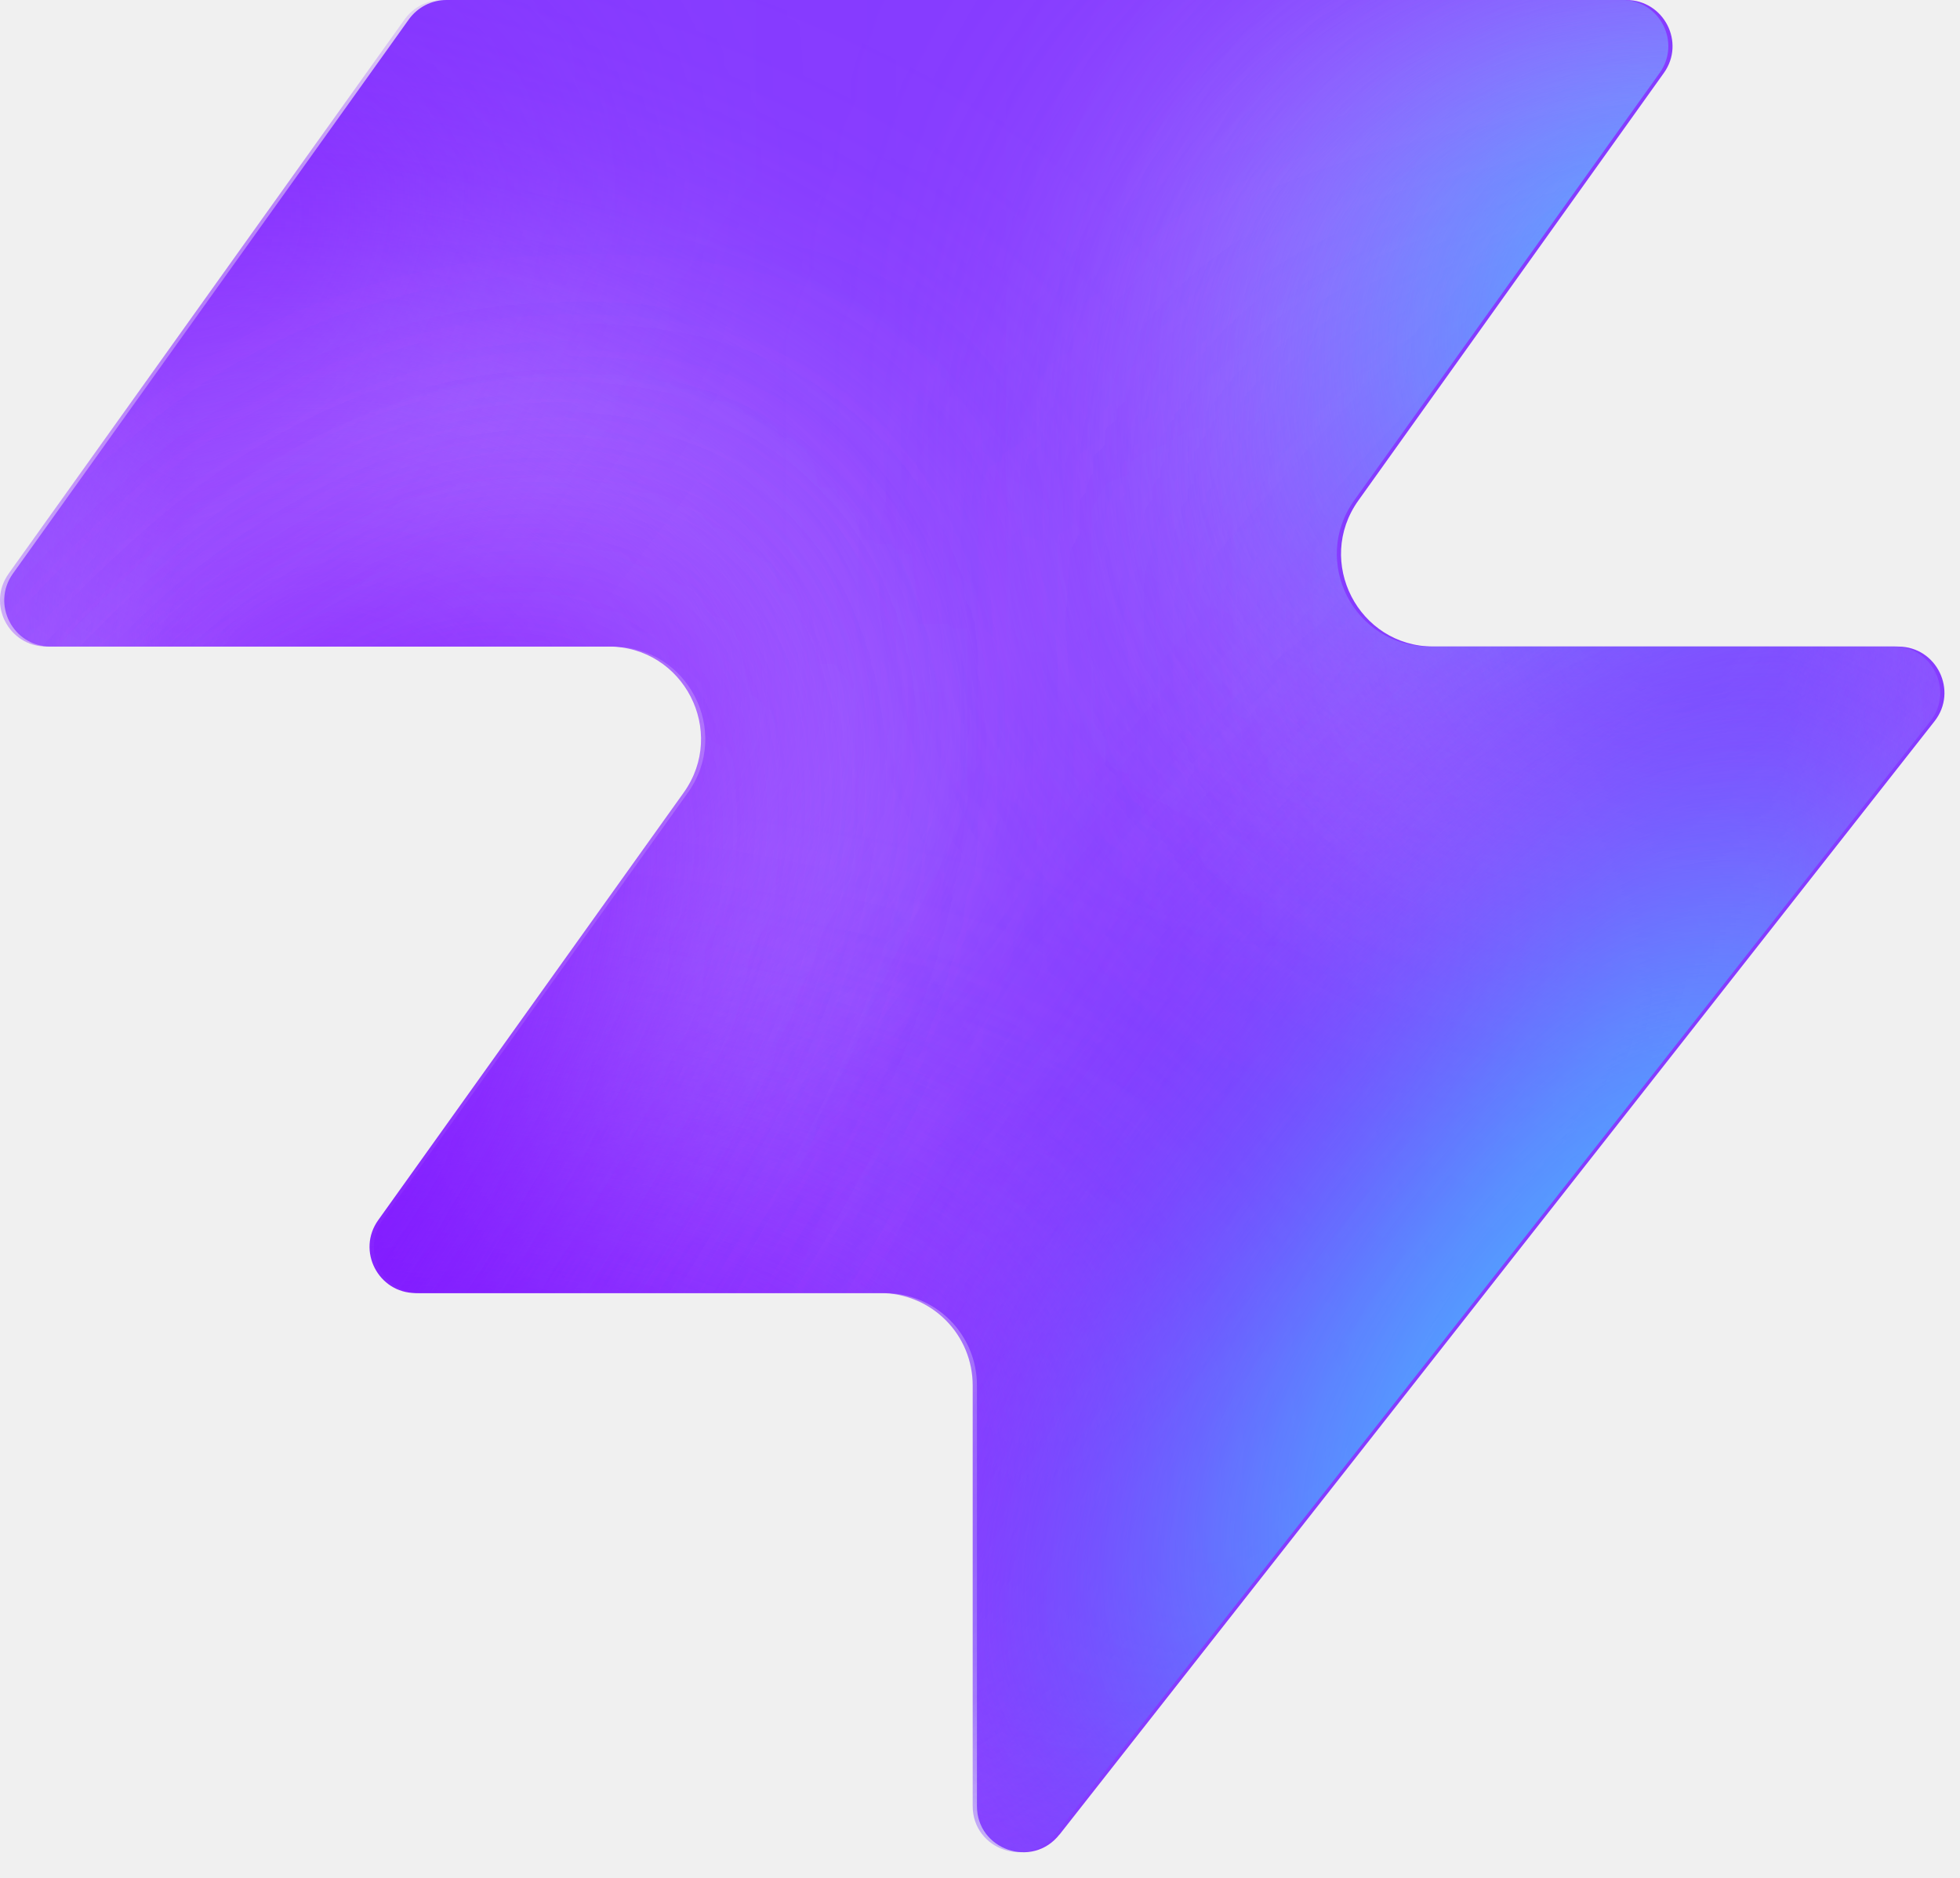
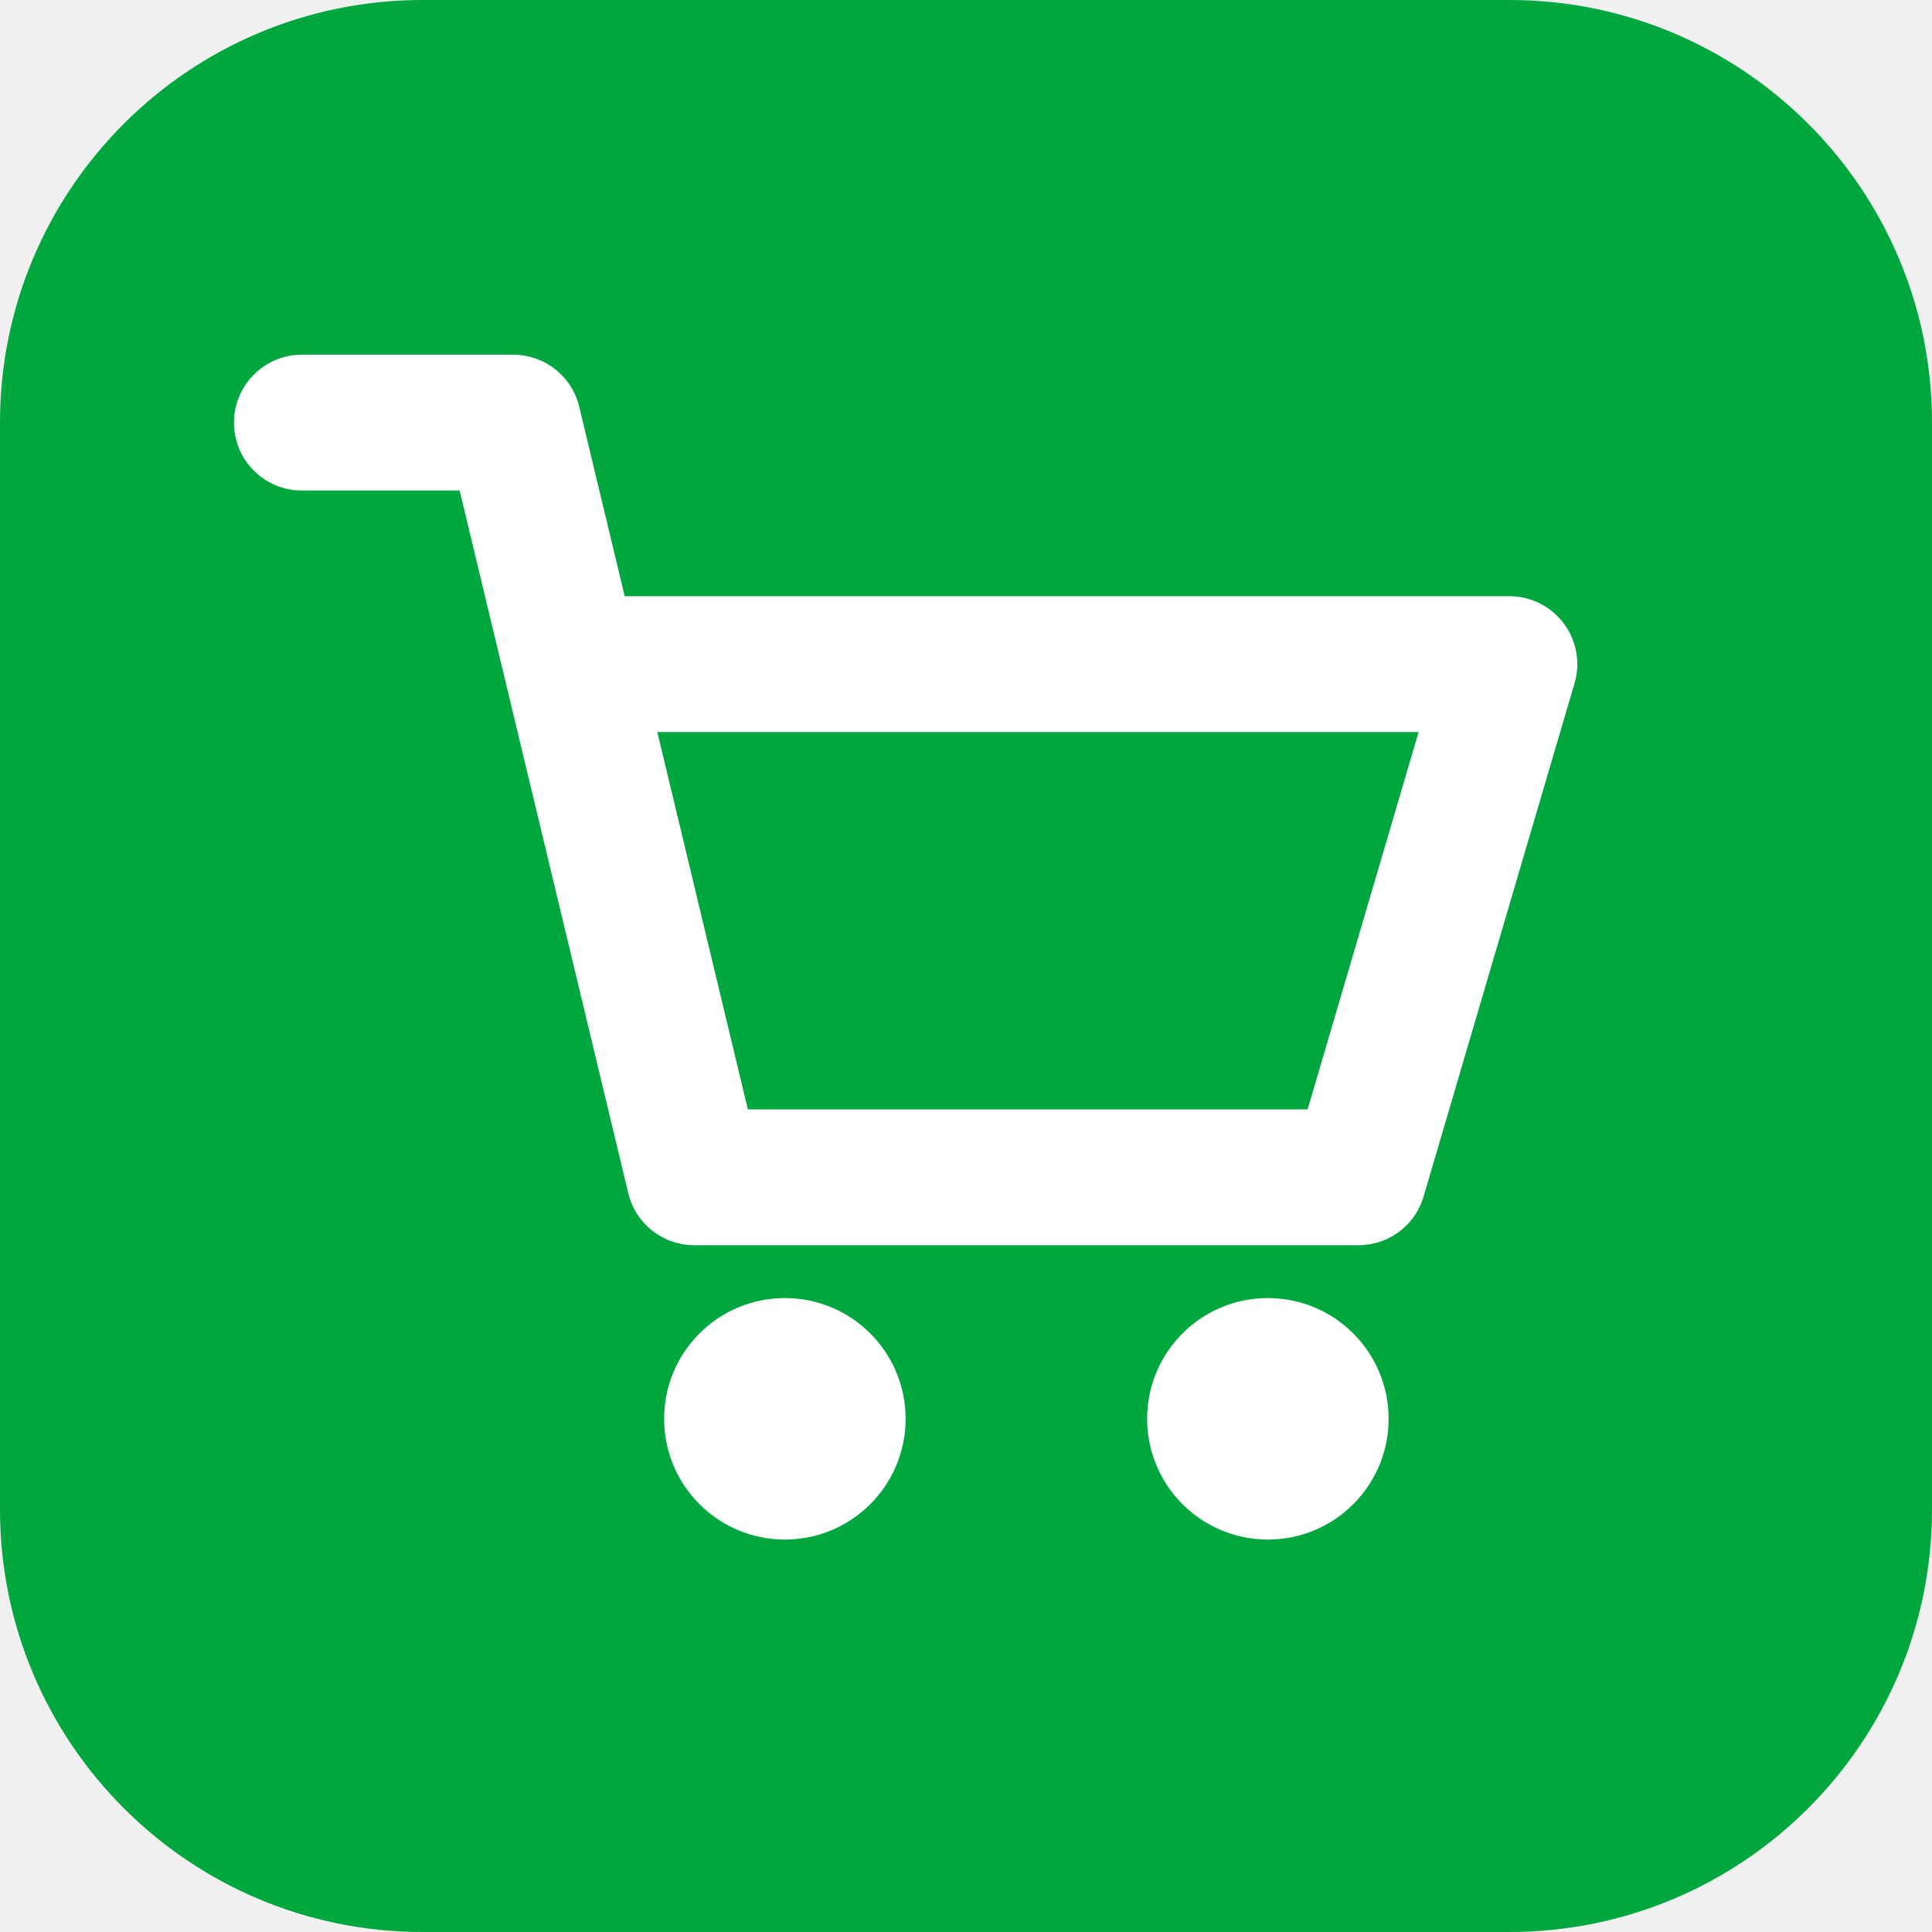
- <svg xmlns="http://www.w3.org/2000/svg" width="48" height="46" fill="none" viewBox="0 0 48 46">
-   <path fill="#863bff" d="M25.946 44.938c-.664.845-2.021.375-2.021-.698V33.937a2.26 2.26 0 0 0-2.262-2.262H10.287c-.92 0-1.456-1.04-.92-1.788l7.48-10.471c1.07-1.497 0-3.578-1.842-3.578H1.237c-.92 0-1.456-1.04-.92-1.788L10.013.474c.214-.297.556-.474.92-.474h28.894c.92 0 1.456 1.04.92 1.788l-7.48 10.471c-1.07 1.498 0 3.579 1.842 3.579h11.377c.943 0 1.473 1.088.89 1.83L25.947 44.94z" style="fill:#863bff;fill:color(display-p3 .525 .23 1);fill-opacity:1" />
-   <mask id="a" width="48" height="46" x="0" y="0" maskUnits="userSpaceOnUse" style="mask-type:alpha">
-     <path fill="#000" d="M25.842 44.938c-.664.844-2.021.375-2.021-.698V33.937a2.26 2.26 0 0 0-2.262-2.262H10.183c-.92 0-1.456-1.04-.92-1.788l7.48-10.471c1.07-1.498 0-3.579-1.842-3.579H1.133c-.92 0-1.456-1.04-.92-1.787L9.91.473c.214-.297.556-.474.92-.474h28.894c.92 0 1.456 1.04.92 1.788l-7.48 10.471c-1.07 1.498 0 3.578 1.842 3.578h11.377c.943 0 1.473 1.088.89 1.832L25.843 44.94z" style="fill:#000;fill-opacity:1" />
-   </mask>
-   <g mask="url(#a)">
-     <g filter="url(#b)">
-       <ellipse cx="5.508" cy="14.704" fill="#ede6ff" rx="5.508" ry="14.704" style="fill:#ede6ff;fill:color(display-p3 .927 .903 1);fill-opacity:1" transform="matrix(.00324 1 1 -.00324 -4.47 31.516)" />
-     </g>
-     <g filter="url(#c)">
-       <ellipse cx="10.399" cy="29.851" fill="#ede6ff" rx="10.399" ry="29.851" style="fill:#ede6ff;fill:color(display-p3 .927 .903 1);fill-opacity:1" transform="matrix(.00324 1 1 -.00324 -39.328 7.883)" />
-     </g>
-     <g filter="url(#d)">
-       <ellipse cx="5.508" cy="30.487" fill="#7e14ff" rx="5.508" ry="30.487" style="fill:#7e14ff;fill:color(display-p3 .492 .077 1);fill-opacity:1" transform="rotate(89.814 -25.913 -14.639)scale(1 -1)" />
-     </g>
-     <g filter="url(#e)">
-       <ellipse cx="5.508" cy="30.599" fill="#7e14ff" rx="5.508" ry="30.599" style="fill:#7e14ff;fill:color(display-p3 .492 .077 1);fill-opacity:1" transform="rotate(89.814 -32.644 -3.334)scale(1 -1)" />
-     </g>
-     <g filter="url(#f)">
-       <ellipse cx="5.508" cy="30.599" fill="#7e14ff" rx="5.508" ry="30.599" style="fill:#7e14ff;fill:color(display-p3 .492 .077 1);fill-opacity:1" transform="matrix(.00324 1 1 -.00324 -34.34 30.47)" />
-     </g>
-     <g filter="url(#g)">
-       <ellipse cx="14.072" cy="22.078" fill="#ede6ff" rx="14.072" ry="22.078" style="fill:#ede6ff;fill:color(display-p3 .927 .903 1);fill-opacity:1" transform="rotate(93.35 24.506 48.493)scale(-1 1)" />
-     </g>
-     <g filter="url(#h)">
-       <ellipse cx="3.47" cy="21.501" fill="#7e14ff" rx="3.47" ry="21.501" style="fill:#7e14ff;fill:color(display-p3 .492 .077 1);fill-opacity:1" transform="rotate(89.009 28.708 47.59)scale(-1 1)" />
-     </g>
-     <g filter="url(#i)">
-       <ellipse cx="3.47" cy="21.501" fill="#7e14ff" rx="3.47" ry="21.501" style="fill:#7e14ff;fill:color(display-p3 .492 .077 1);fill-opacity:1" transform="rotate(89.009 28.708 47.59)scale(-1 1)" />
-     </g>
-     <g filter="url(#j)">
-       <ellipse cx=".387" cy="8.972" fill="#7e14ff" rx="4.407" ry="29.108" style="fill:#7e14ff;fill:color(display-p3 .492 .077 1);fill-opacity:1" transform="rotate(39.51 .387 8.972)" />
-     </g>
-     <g filter="url(#k)">
-       <ellipse cx="47.523" cy="-6.092" fill="#7e14ff" rx="4.407" ry="29.108" style="fill:#7e14ff;fill:color(display-p3 .492 .077 1);fill-opacity:1" transform="rotate(37.892 47.523 -6.092)" />
-     </g>
-     <g filter="url(#l)">
-       <ellipse cx="41.412" cy="6.333" fill="#47bfff" rx="5.971" ry="9.665" style="fill:#47bfff;fill:color(display-p3 .28 .748 1);fill-opacity:1" transform="rotate(37.892 41.412 6.333)" />
-     </g>
-     <g filter="url(#m)">
-       <ellipse cx="-1.879" cy="38.332" fill="#7e14ff" rx="4.407" ry="29.108" style="fill:#7e14ff;fill:color(display-p3 .492 .077 1);fill-opacity:1" transform="rotate(37.892 -1.88 38.332)" />
-     </g>
-     <g filter="url(#n)">
-       <ellipse cx="-1.879" cy="38.332" fill="#7e14ff" rx="4.407" ry="29.108" style="fill:#7e14ff;fill:color(display-p3 .492 .077 1);fill-opacity:1" transform="rotate(37.892 -1.88 38.332)" />
-     </g>
-     <g filter="url(#o)">
-       <ellipse cx="35.651" cy="29.907" fill="#7e14ff" rx="4.407" ry="29.108" style="fill:#7e14ff;fill:color(display-p3 .492 .077 1);fill-opacity:1" transform="rotate(37.892 35.651 29.907)" />
-     </g>
-     <g filter="url(#p)">
-       <ellipse cx="38.418" cy="32.4" fill="#47bfff" rx="5.971" ry="15.297" style="fill:#47bfff;fill:color(display-p3 .28 .748 1);fill-opacity:1" transform="rotate(37.892 38.418 32.4)" />
-     </g>
+ <svg xmlns="http://www.w3.org/2000/svg" viewBox="0 0 64 64">
+   <rect width="64" height="64" rx="14" fill="#00a63e" />
+   <g fill="none" stroke="#fff" stroke-width="4.5" stroke-linecap="round" stroke-linejoin="round">
+     <path d="M10 14h7l6 25h22l5-17H19" />
  </g>
-   <defs>
-     <filter id="b" width="60.045" height="41.654" x="-19.77" y="16.149" color-interpolation-filters="sRGB" filterUnits="userSpaceOnUse">
-       <feFlood flood-opacity="0" result="BackgroundImageFix" />
-       <feBlend in="SourceGraphic" in2="BackgroundImageFix" result="shape" />
-       <feGaussianBlur result="effect1_foregroundBlur_2002_17158" stdDeviation="7.659" />
-     </filter>
-     <filter id="c" width="90.34" height="51.437" x="-54.613" y="-7.533" color-interpolation-filters="sRGB" filterUnits="userSpaceOnUse">
-       <feFlood flood-opacity="0" result="BackgroundImageFix" />
-       <feBlend in="SourceGraphic" in2="BackgroundImageFix" result="shape" />
-       <feGaussianBlur result="effect1_foregroundBlur_2002_17158" stdDeviation="7.659" />
-     </filter>
-     <filter id="d" width="79.355" height="29.4" x="-49.64" y="2.03" color-interpolation-filters="sRGB" filterUnits="userSpaceOnUse">
-       <feFlood flood-opacity="0" result="BackgroundImageFix" />
-       <feBlend in="SourceGraphic" in2="BackgroundImageFix" result="shape" />
-       <feGaussianBlur result="effect1_foregroundBlur_2002_17158" stdDeviation="4.596" />
-     </filter>
-     <filter id="e" width="79.579" height="29.4" x="-45.045" y="20.029" color-interpolation-filters="sRGB" filterUnits="userSpaceOnUse">
-       <feFlood flood-opacity="0" result="BackgroundImageFix" />
-       <feBlend in="SourceGraphic" in2="BackgroundImageFix" result="shape" />
-       <feGaussianBlur result="effect1_foregroundBlur_2002_17158" stdDeviation="4.596" />
-     </filter>
-     <filter id="f" width="79.579" height="29.4" x="-43.513" y="21.178" color-interpolation-filters="sRGB" filterUnits="userSpaceOnUse">
-       <feFlood flood-opacity="0" result="BackgroundImageFix" />
-       <feBlend in="SourceGraphic" in2="BackgroundImageFix" result="shape" />
-       <feGaussianBlur result="effect1_foregroundBlur_2002_17158" stdDeviation="4.596" />
-     </filter>
-     <filter id="g" width="74.749" height="58.852" x="15.756" y="-17.901" color-interpolation-filters="sRGB" filterUnits="userSpaceOnUse">
-       <feFlood flood-opacity="0" result="BackgroundImageFix" />
-       <feBlend in="SourceGraphic" in2="BackgroundImageFix" result="shape" />
-       <feGaussianBlur result="effect1_foregroundBlur_2002_17158" stdDeviation="7.659" />
-     </filter>
-     <filter id="h" width="61.377" height="25.362" x="23.548" y="2.284" color-interpolation-filters="sRGB" filterUnits="userSpaceOnUse">
-       <feFlood flood-opacity="0" result="BackgroundImageFix" />
-       <feBlend in="SourceGraphic" in2="BackgroundImageFix" result="shape" />
-       <feGaussianBlur result="effect1_foregroundBlur_2002_17158" stdDeviation="4.596" />
-     </filter>
-     <filter id="i" width="61.377" height="25.362" x="23.548" y="2.284" color-interpolation-filters="sRGB" filterUnits="userSpaceOnUse">
-       <feFlood flood-opacity="0" result="BackgroundImageFix" />
-       <feBlend in="SourceGraphic" in2="BackgroundImageFix" result="shape" />
-       <feGaussianBlur result="effect1_foregroundBlur_2002_17158" stdDeviation="4.596" />
-     </filter>
-     <filter id="j" width="56.045" height="63.649" x="-27.636" y="-22.853" color-interpolation-filters="sRGB" filterUnits="userSpaceOnUse">
-       <feFlood flood-opacity="0" result="BackgroundImageFix" />
-       <feBlend in="SourceGraphic" in2="BackgroundImageFix" result="shape" />
-       <feGaussianBlur result="effect1_foregroundBlur_2002_17158" stdDeviation="4.596" />
-     </filter>
-     <filter id="k" width="54.814" height="64.646" x="20.116" y="-38.415" color-interpolation-filters="sRGB" filterUnits="userSpaceOnUse">
-       <feFlood flood-opacity="0" result="BackgroundImageFix" />
-       <feBlend in="SourceGraphic" in2="BackgroundImageFix" result="shape" />
-       <feGaussianBlur result="effect1_foregroundBlur_2002_17158" stdDeviation="4.596" />
-     </filter>
-     <filter id="l" width="33.541" height="35.313" x="24.641" y="-11.323" color-interpolation-filters="sRGB" filterUnits="userSpaceOnUse">
-       <feFlood flood-opacity="0" result="BackgroundImageFix" />
-       <feBlend in="SourceGraphic" in2="BackgroundImageFix" result="shape" />
-       <feGaussianBlur result="effect1_foregroundBlur_2002_17158" stdDeviation="4.596" />
-     </filter>
-     <filter id="m" width="54.814" height="64.646" x="-29.286" y="6.009" color-interpolation-filters="sRGB" filterUnits="userSpaceOnUse">
-       <feFlood flood-opacity="0" result="BackgroundImageFix" />
-       <feBlend in="SourceGraphic" in2="BackgroundImageFix" result="shape" />
-       <feGaussianBlur result="effect1_foregroundBlur_2002_17158" stdDeviation="4.596" />
-     </filter>
-     <filter id="n" width="54.814" height="64.646" x="-29.286" y="6.009" color-interpolation-filters="sRGB" filterUnits="userSpaceOnUse">
-       <feFlood flood-opacity="0" result="BackgroundImageFix" />
-       <feBlend in="SourceGraphic" in2="BackgroundImageFix" result="shape" />
-       <feGaussianBlur result="effect1_foregroundBlur_2002_17158" stdDeviation="4.596" />
-     </filter>
-     <filter id="o" width="54.814" height="64.646" x="8.244" y="-2.416" color-interpolation-filters="sRGB" filterUnits="userSpaceOnUse">
-       <feFlood flood-opacity="0" result="BackgroundImageFix" />
-       <feBlend in="SourceGraphic" in2="BackgroundImageFix" result="shape" />
-       <feGaussianBlur result="effect1_foregroundBlur_2002_17158" stdDeviation="4.596" />
-     </filter>
-     <filter id="p" width="39.409" height="43.623" x="18.713" y="10.588" color-interpolation-filters="sRGB" filterUnits="userSpaceOnUse">
-       <feFlood flood-opacity="0" result="BackgroundImageFix" />
-       <feBlend in="SourceGraphic" in2="BackgroundImageFix" result="shape" />
-       <feGaussianBlur result="effect1_foregroundBlur_2002_17158" stdDeviation="4.596" />
-     </filter>
-   </defs>
+   <circle cx="26" cy="47" r="4" fill="#fff" />
+   <circle cx="42" cy="47" r="4" fill="#fff" />
</svg>
